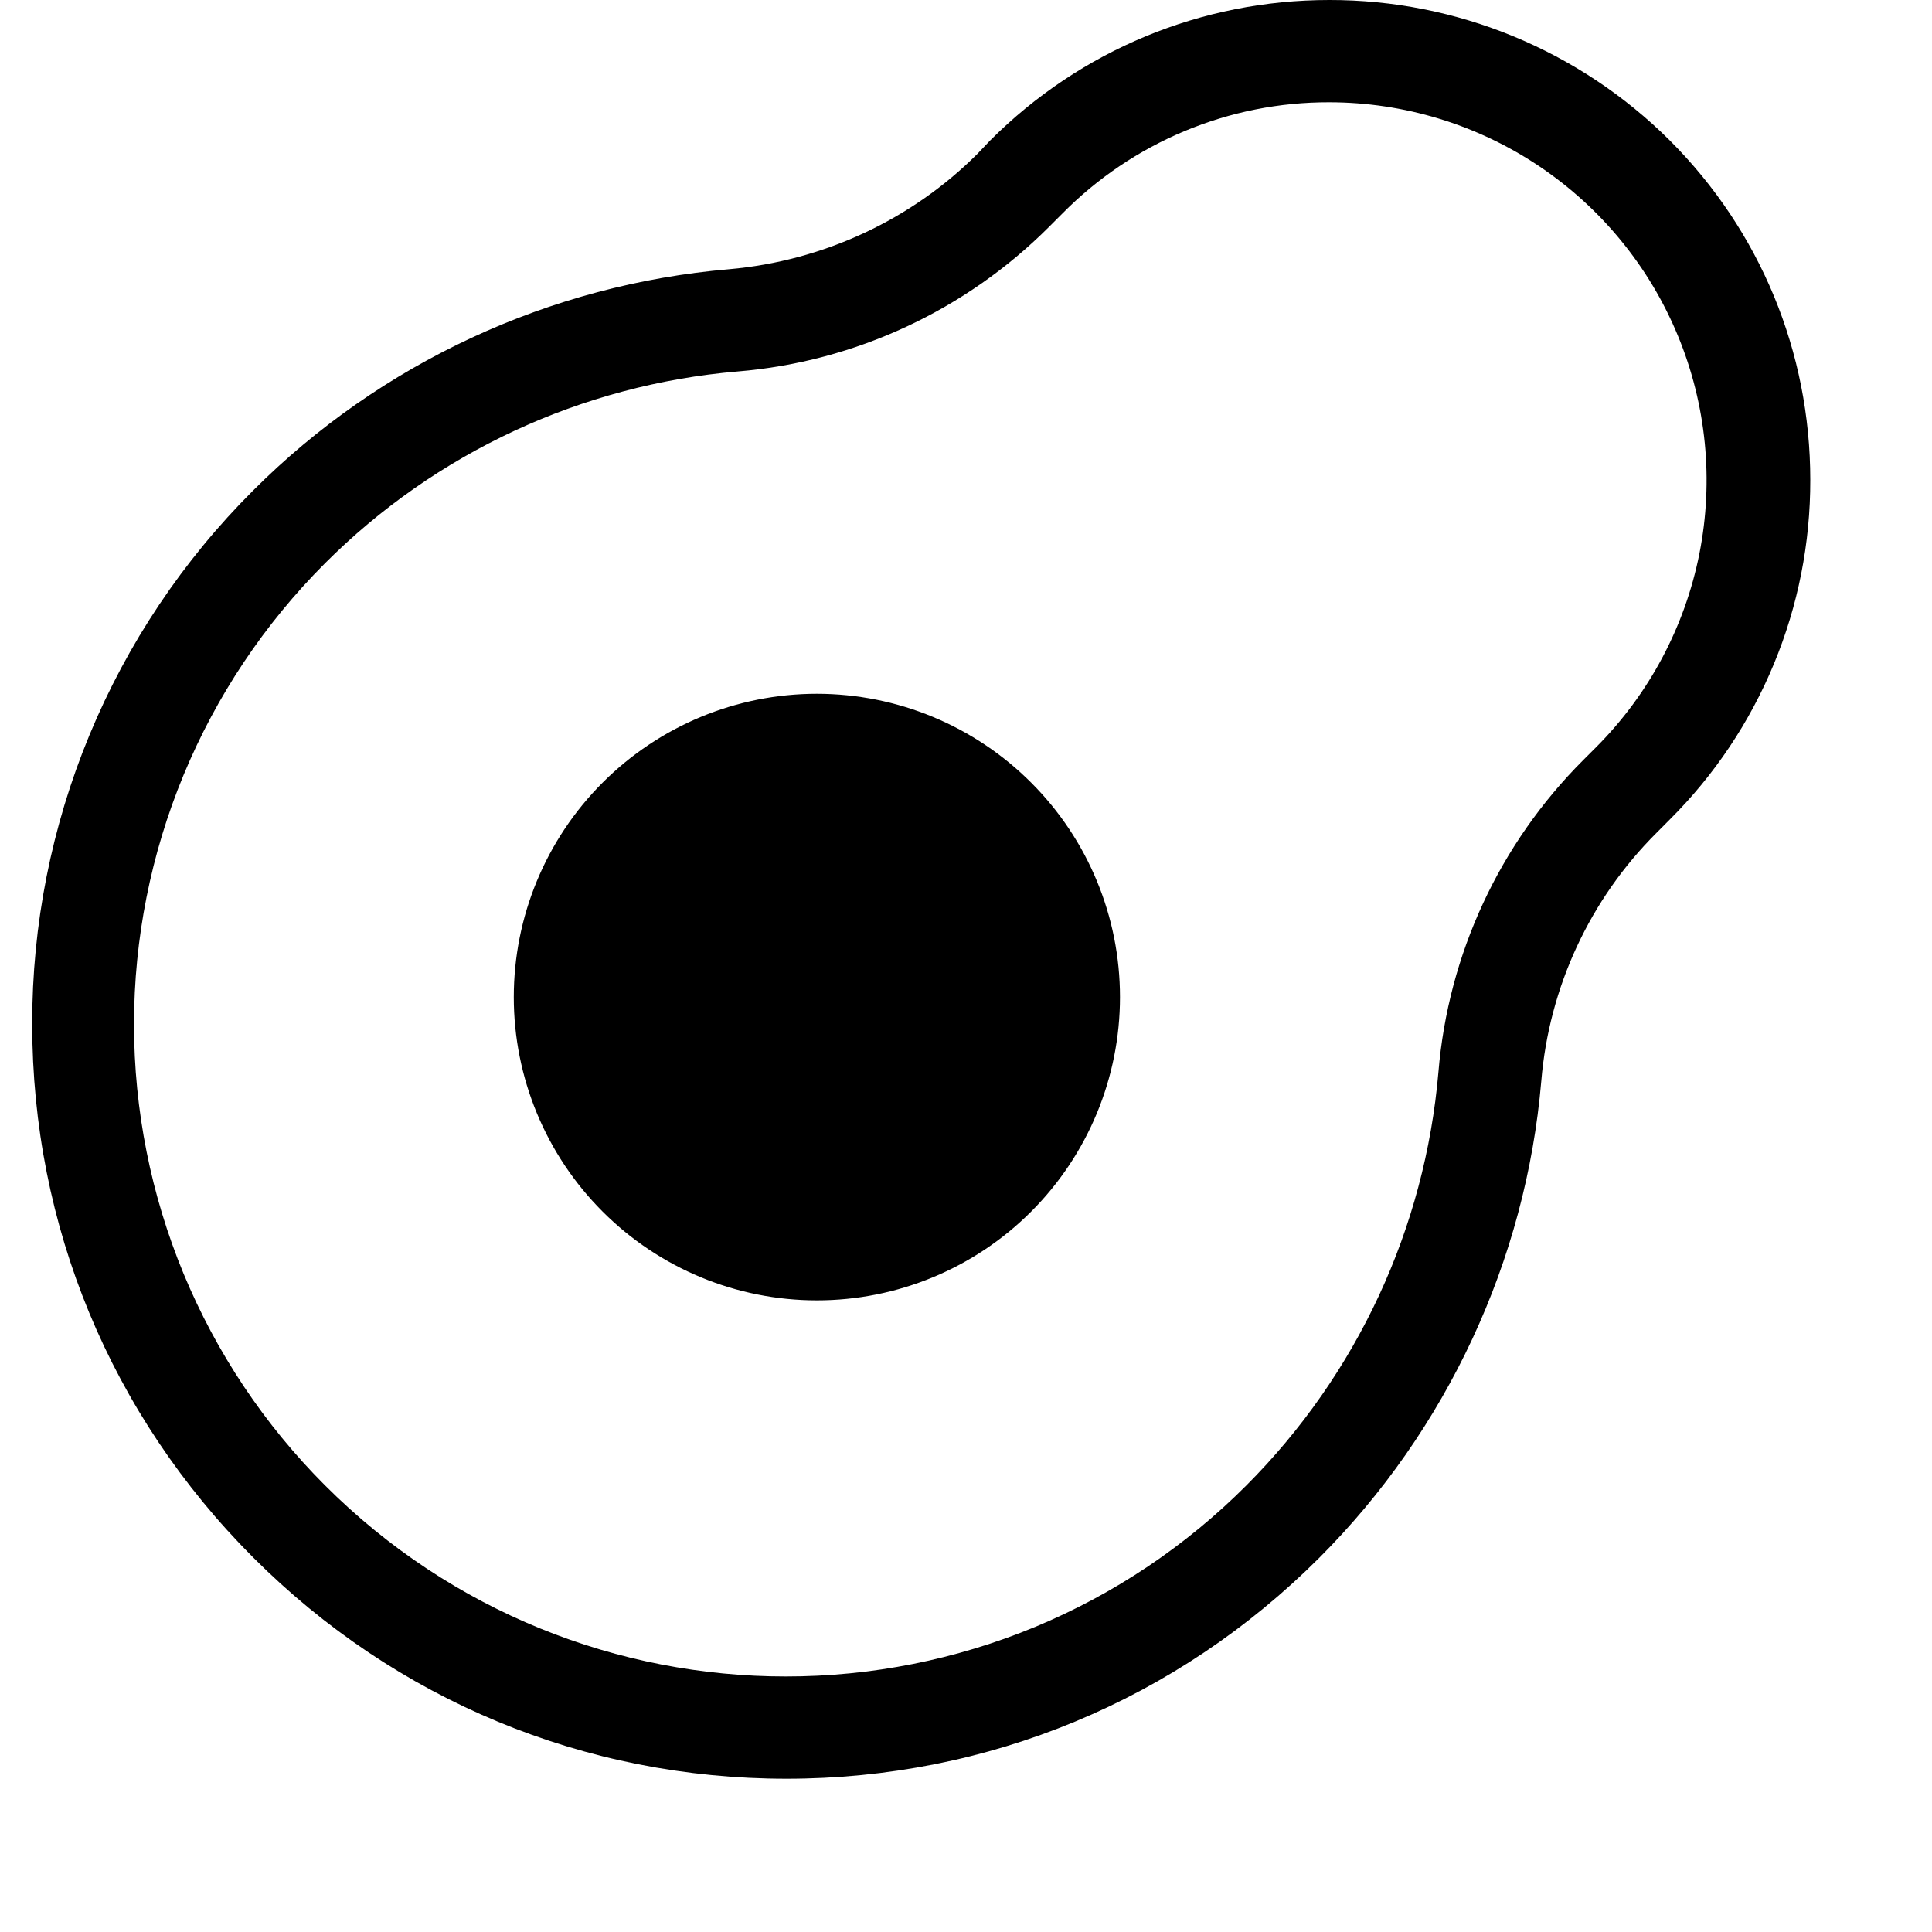
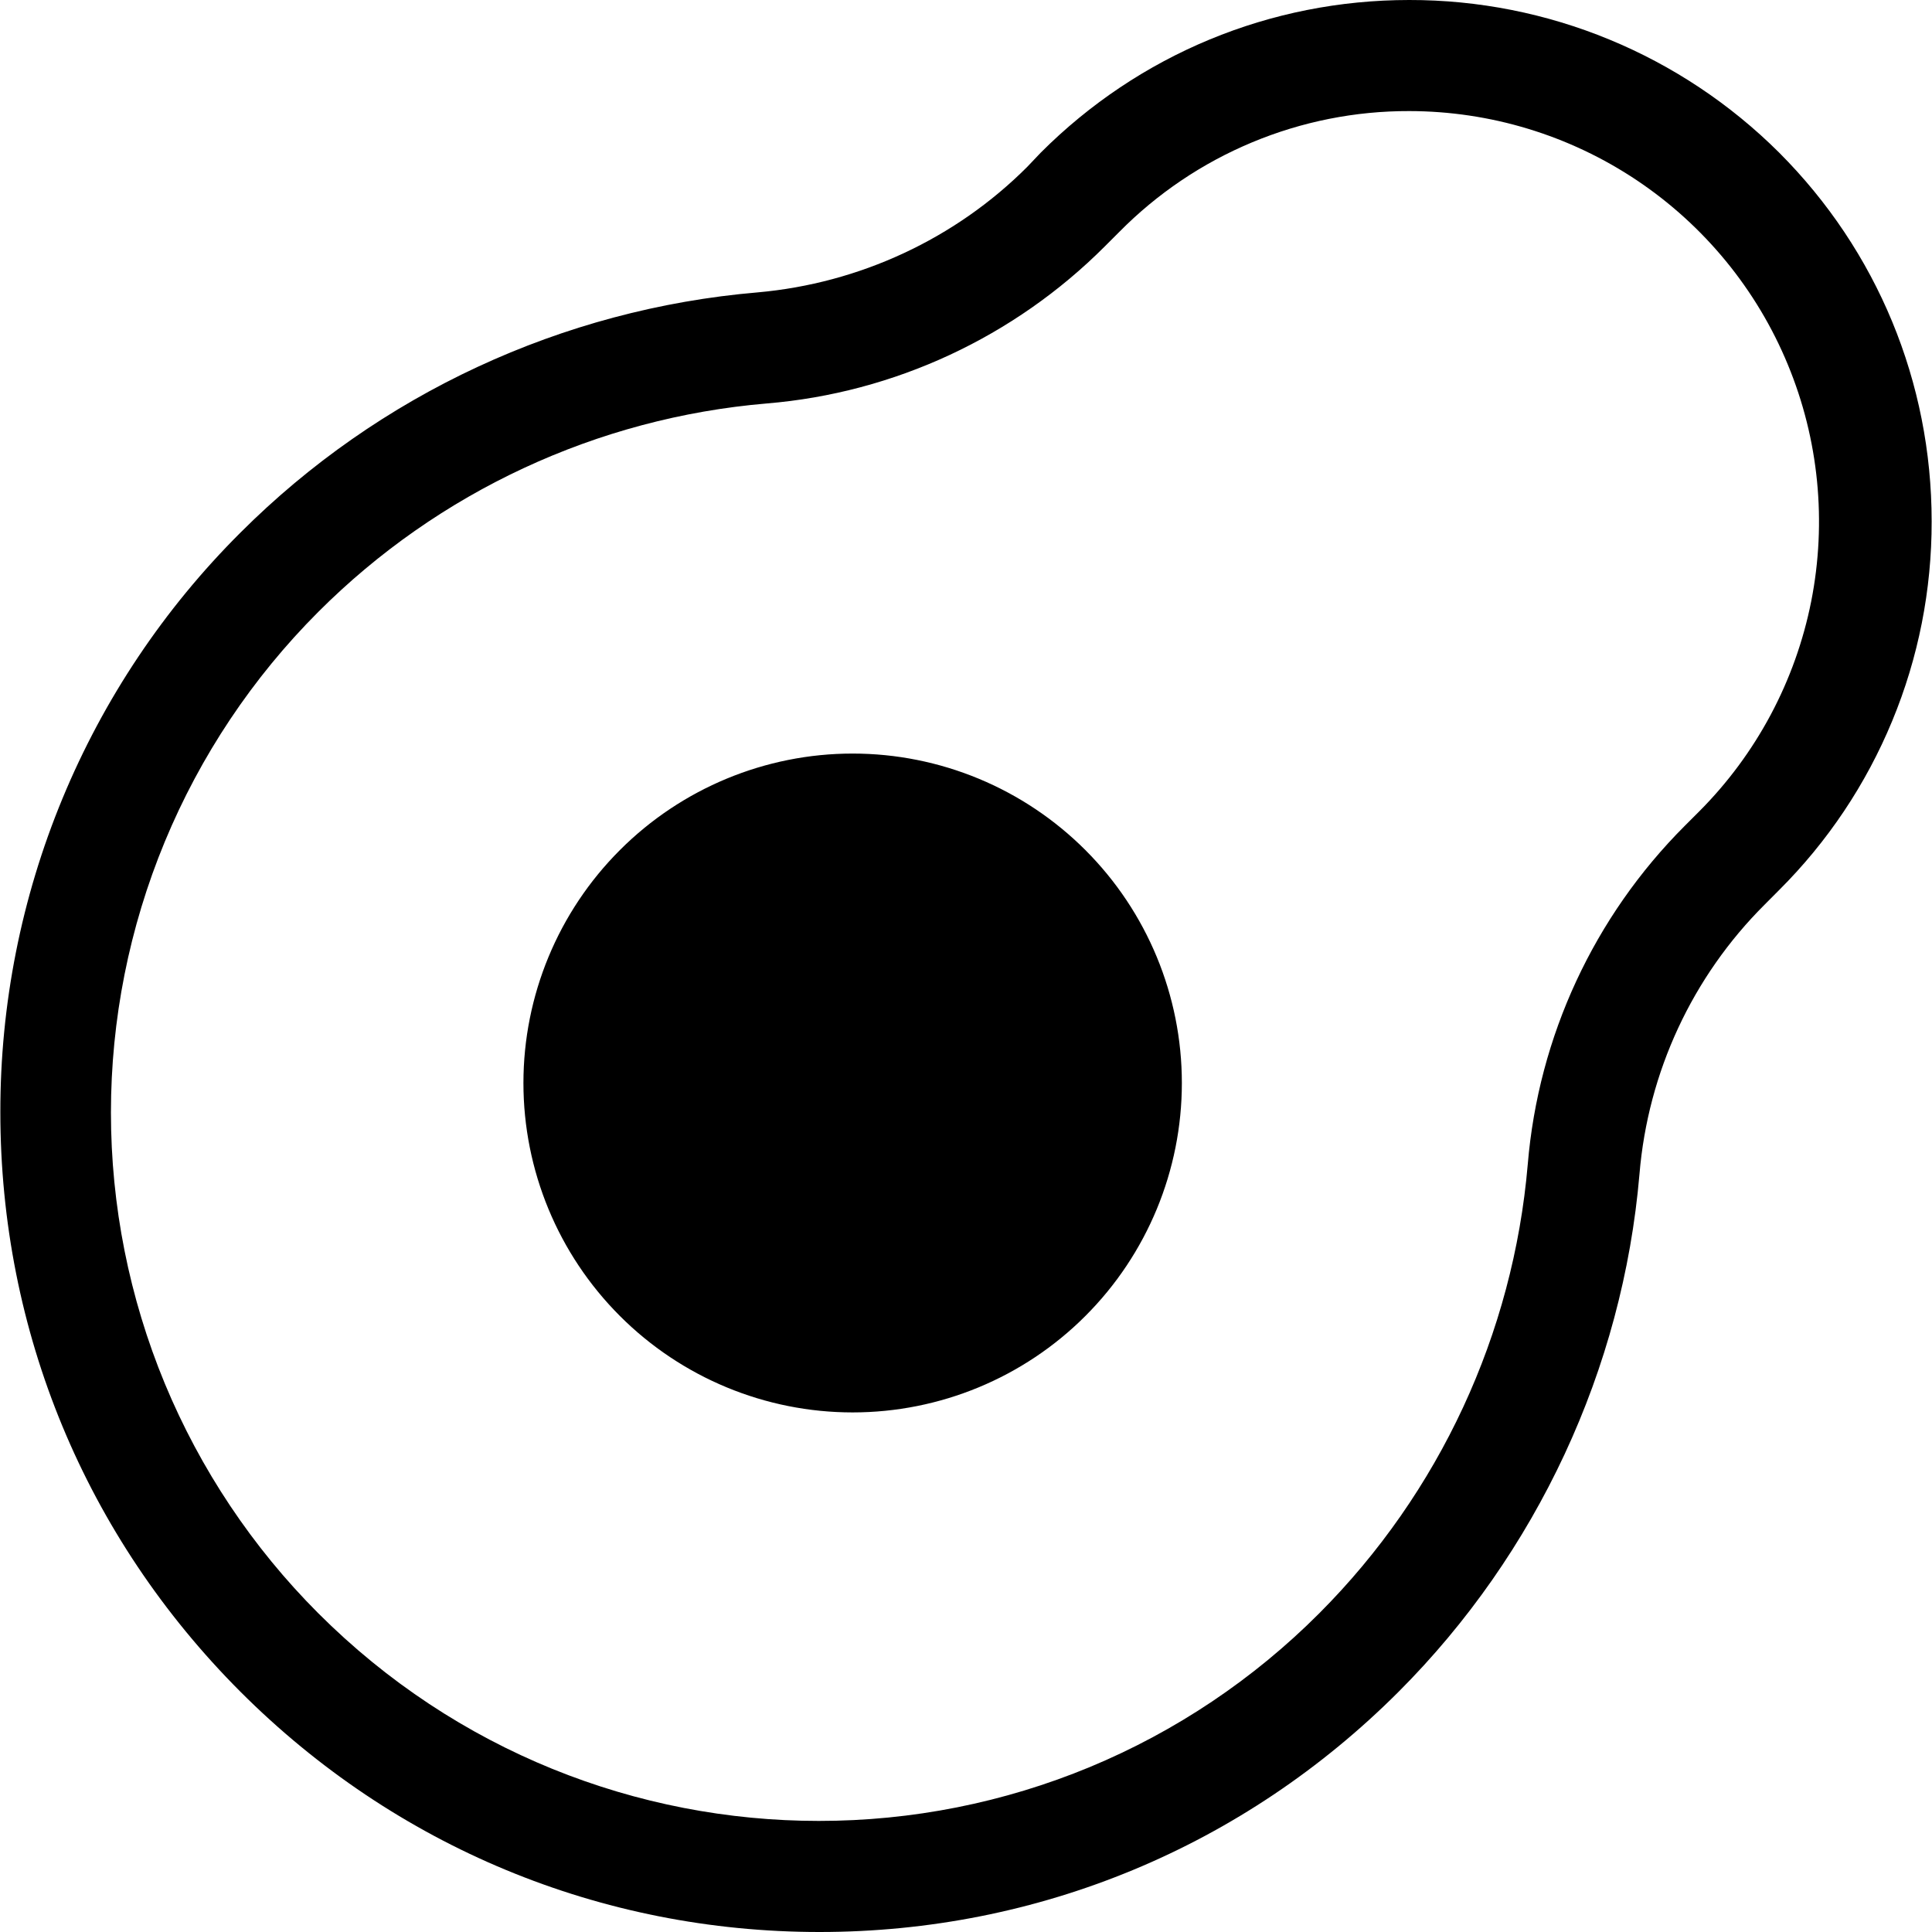
<svg xmlns="http://www.w3.org/2000/svg" viewBox="0 0 24 24">
-   <g transform="translate(0.4 0) scale(0.8)">
+   <g transform="translate(0.0043 0) scale(0.868935)">
    <path fill-rule="evenodd" d="M20.141 1.588C21.3 1.589 22.432 1.933 23.396 2.578C24.359 3.223 25.11 4.138 25.553 5.21C25.997 6.281 26.113 7.46 25.888 8.598C25.662 9.735 25.105 10.78 24.286 11.601L24.081 11.806C22.784 13.103 21.988 14.817 21.836 16.645C21.629 19.069 20.574 21.341 18.857 23.062C17.918 24.004 16.803 24.752 15.575 25.262C14.347 25.771 13.03 26.033 11.7 26.032C9.11 26.032 6.519 25.038 4.544 23.062C3.605 22.122 2.86 21.006 2.351 19.779C1.843 18.551 1.581 17.235 1.581 15.905C1.581 14.576 1.843 13.26 2.351 12.033C2.86 10.805 3.605 9.689 4.544 8.749C6.262 7.029 8.534 5.973 10.956 5.768C12.78 5.617 14.496 4.818 15.791 3.521L15.996 3.316C16.538 2.767 17.183 2.332 17.895 2.035C18.607 1.738 19.37 1.586 20.141 1.588ZM20.141 7.09872e-06C18.155 7.09872e-06 16.277 0.778 14.874 2.182L14.679 2.387C13.654 3.413 12.283 4.051 10.826 4.18C8.03 4.418 5.408 5.639 3.432 7.615C2.342 8.701 1.478 9.992 0.889 11.414C0.3 12.836 -0.002 14.361 1.36068e-05 15.9C1.36068e-05 19.033 1.22 21.971 3.432 24.185C5.645 26.399 8.581 27.62 11.711 27.62C14.841 27.62 17.777 26.399 19.99 24.185C21.965 22.208 23.195 19.573 23.433 16.786C23.554 15.328 24.189 13.961 25.225 12.93L25.43 12.724C26.123 12.033 26.672 11.212 27.046 10.307C27.421 9.402 27.612 8.432 27.61 7.453C27.61 5.466 26.833 3.586 25.43 2.182C24.025 0.782 22.123 -0.003 20.141 7.09872e-06ZM12.184 20.192C13.433 20.192 14.63 19.696 15.512 18.813C16.395 17.93 16.891 16.732 16.891 15.483C16.891 14.234 16.395 13.036 15.512 12.153C14.63 11.27 13.433 10.773 12.184 10.773C10.937 10.773 9.739 11.27 8.857 12.153C7.974 13.036 7.478 14.234 7.478 15.483C7.478 16.732 7.974 17.93 8.857 18.813C9.739 19.696 10.937 20.192 12.184 20.192Z" />
  </g>
</svg>
